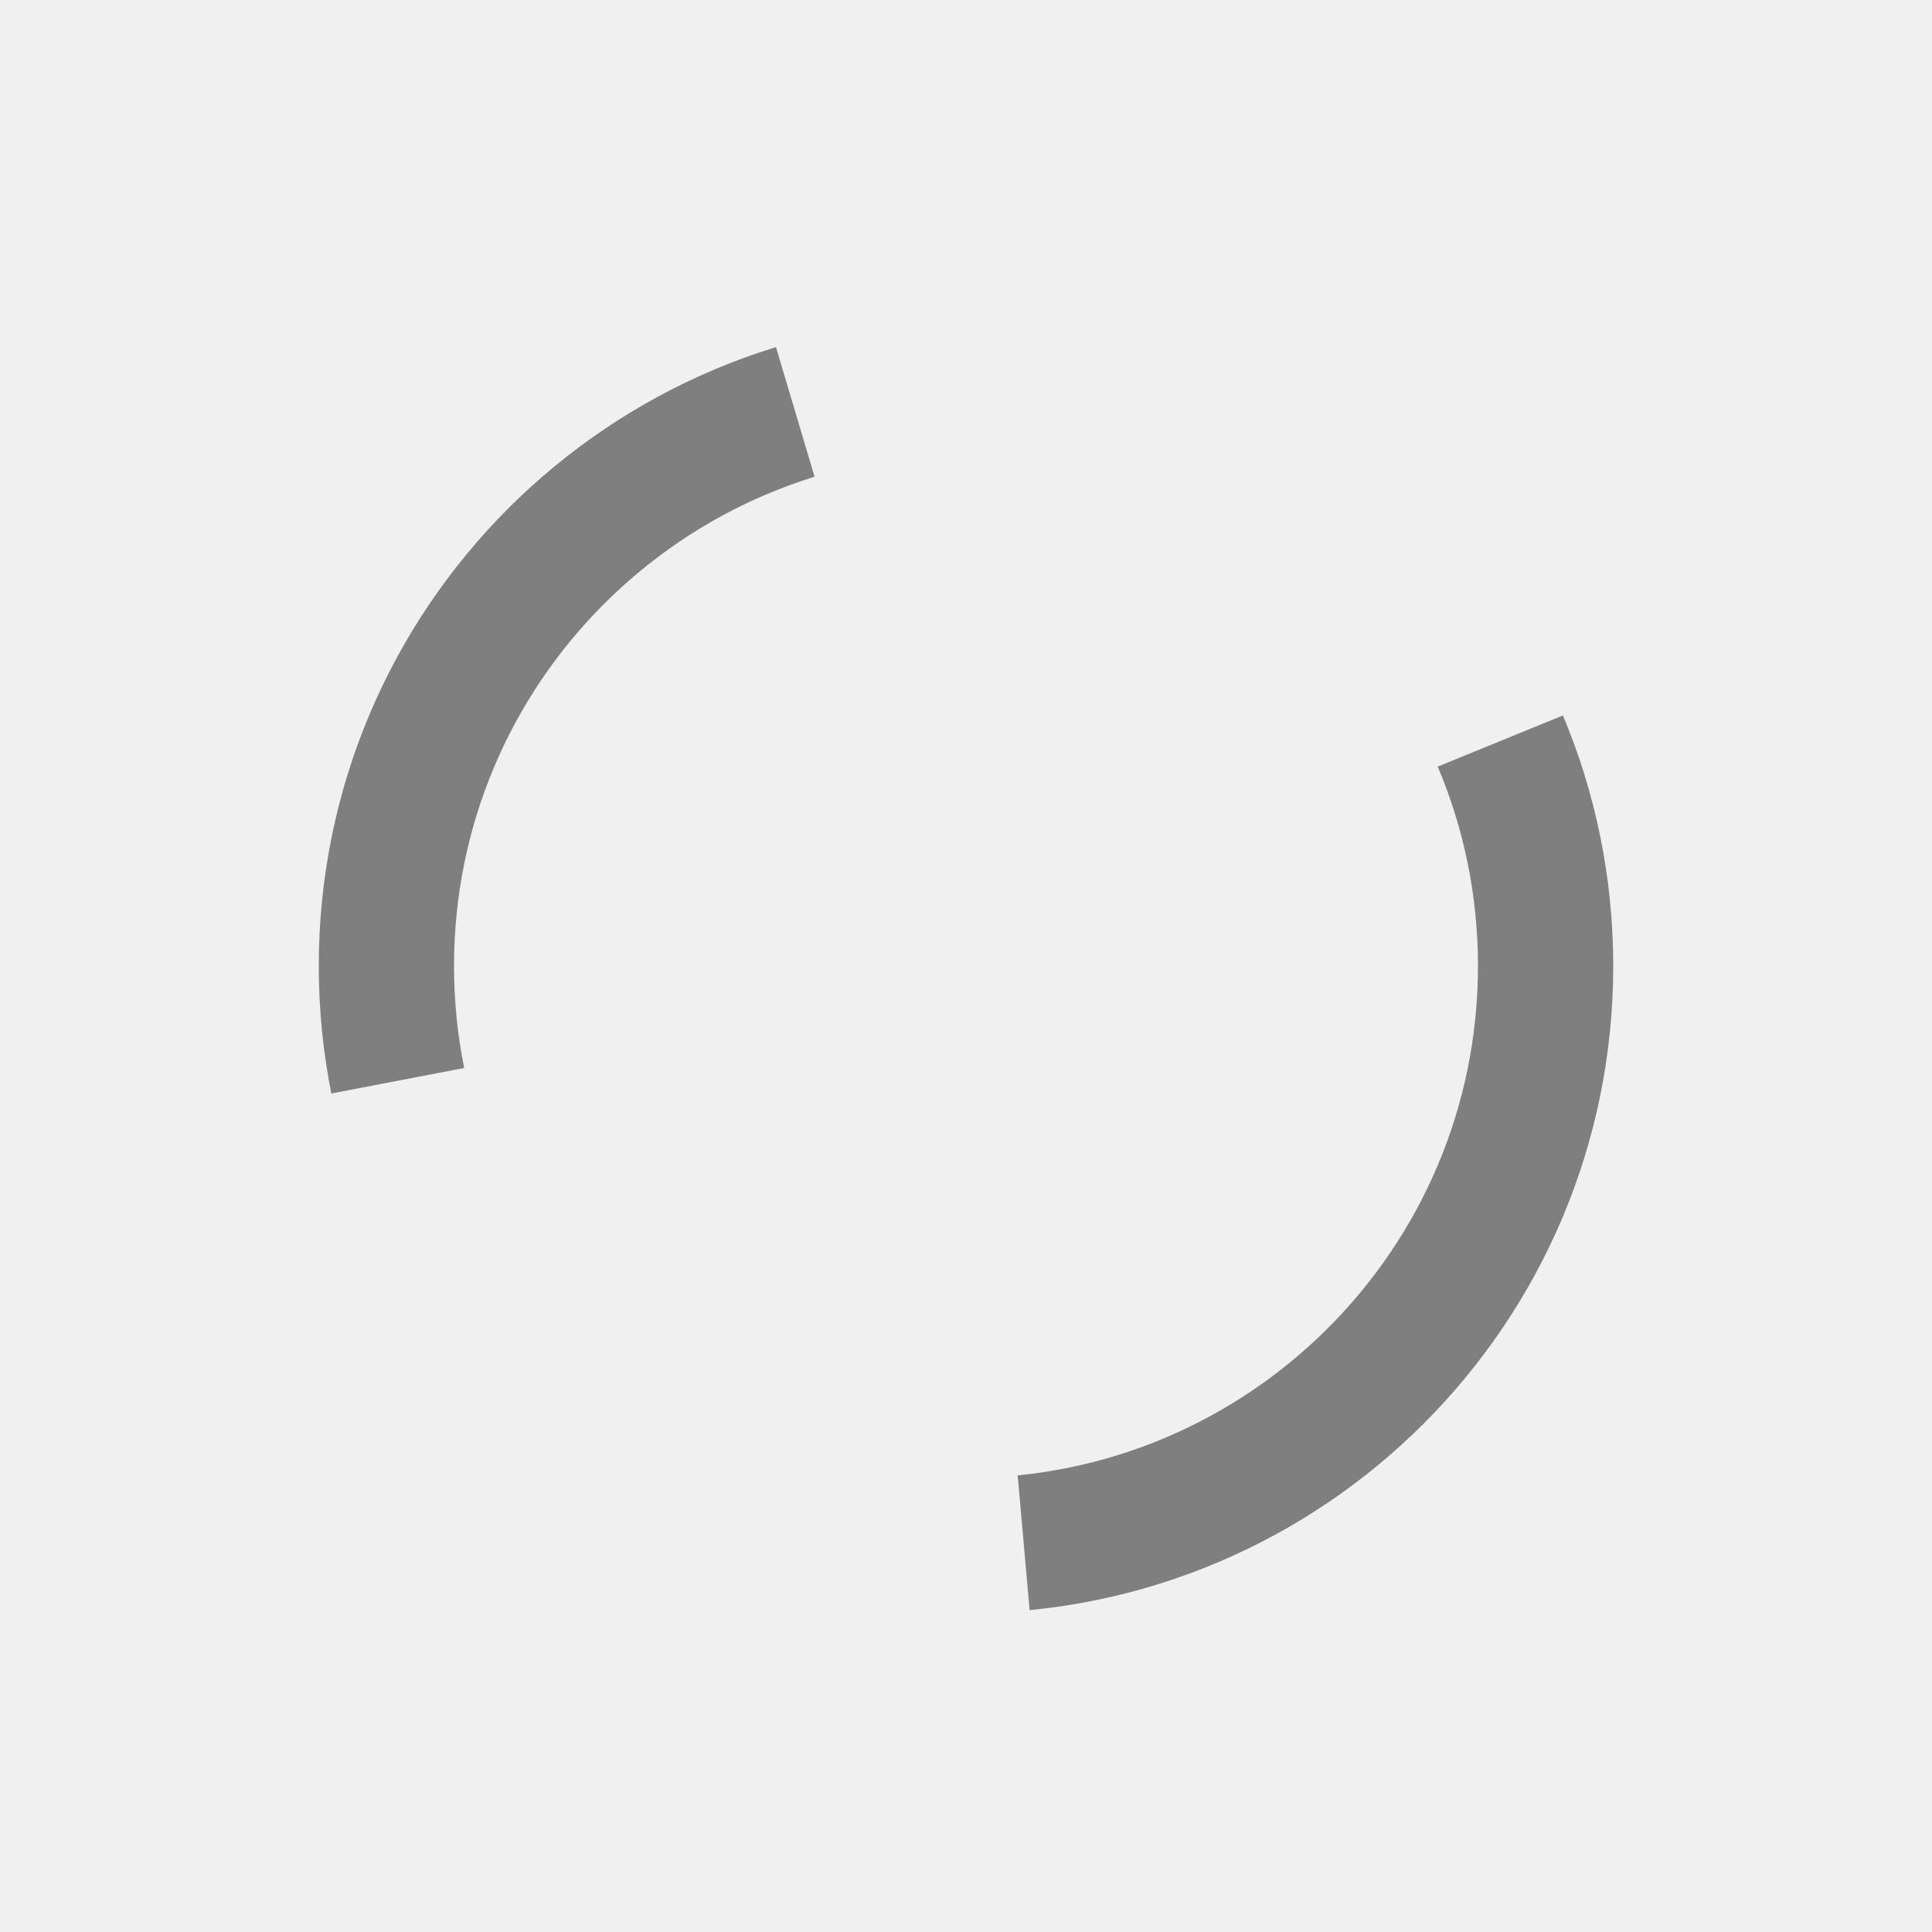
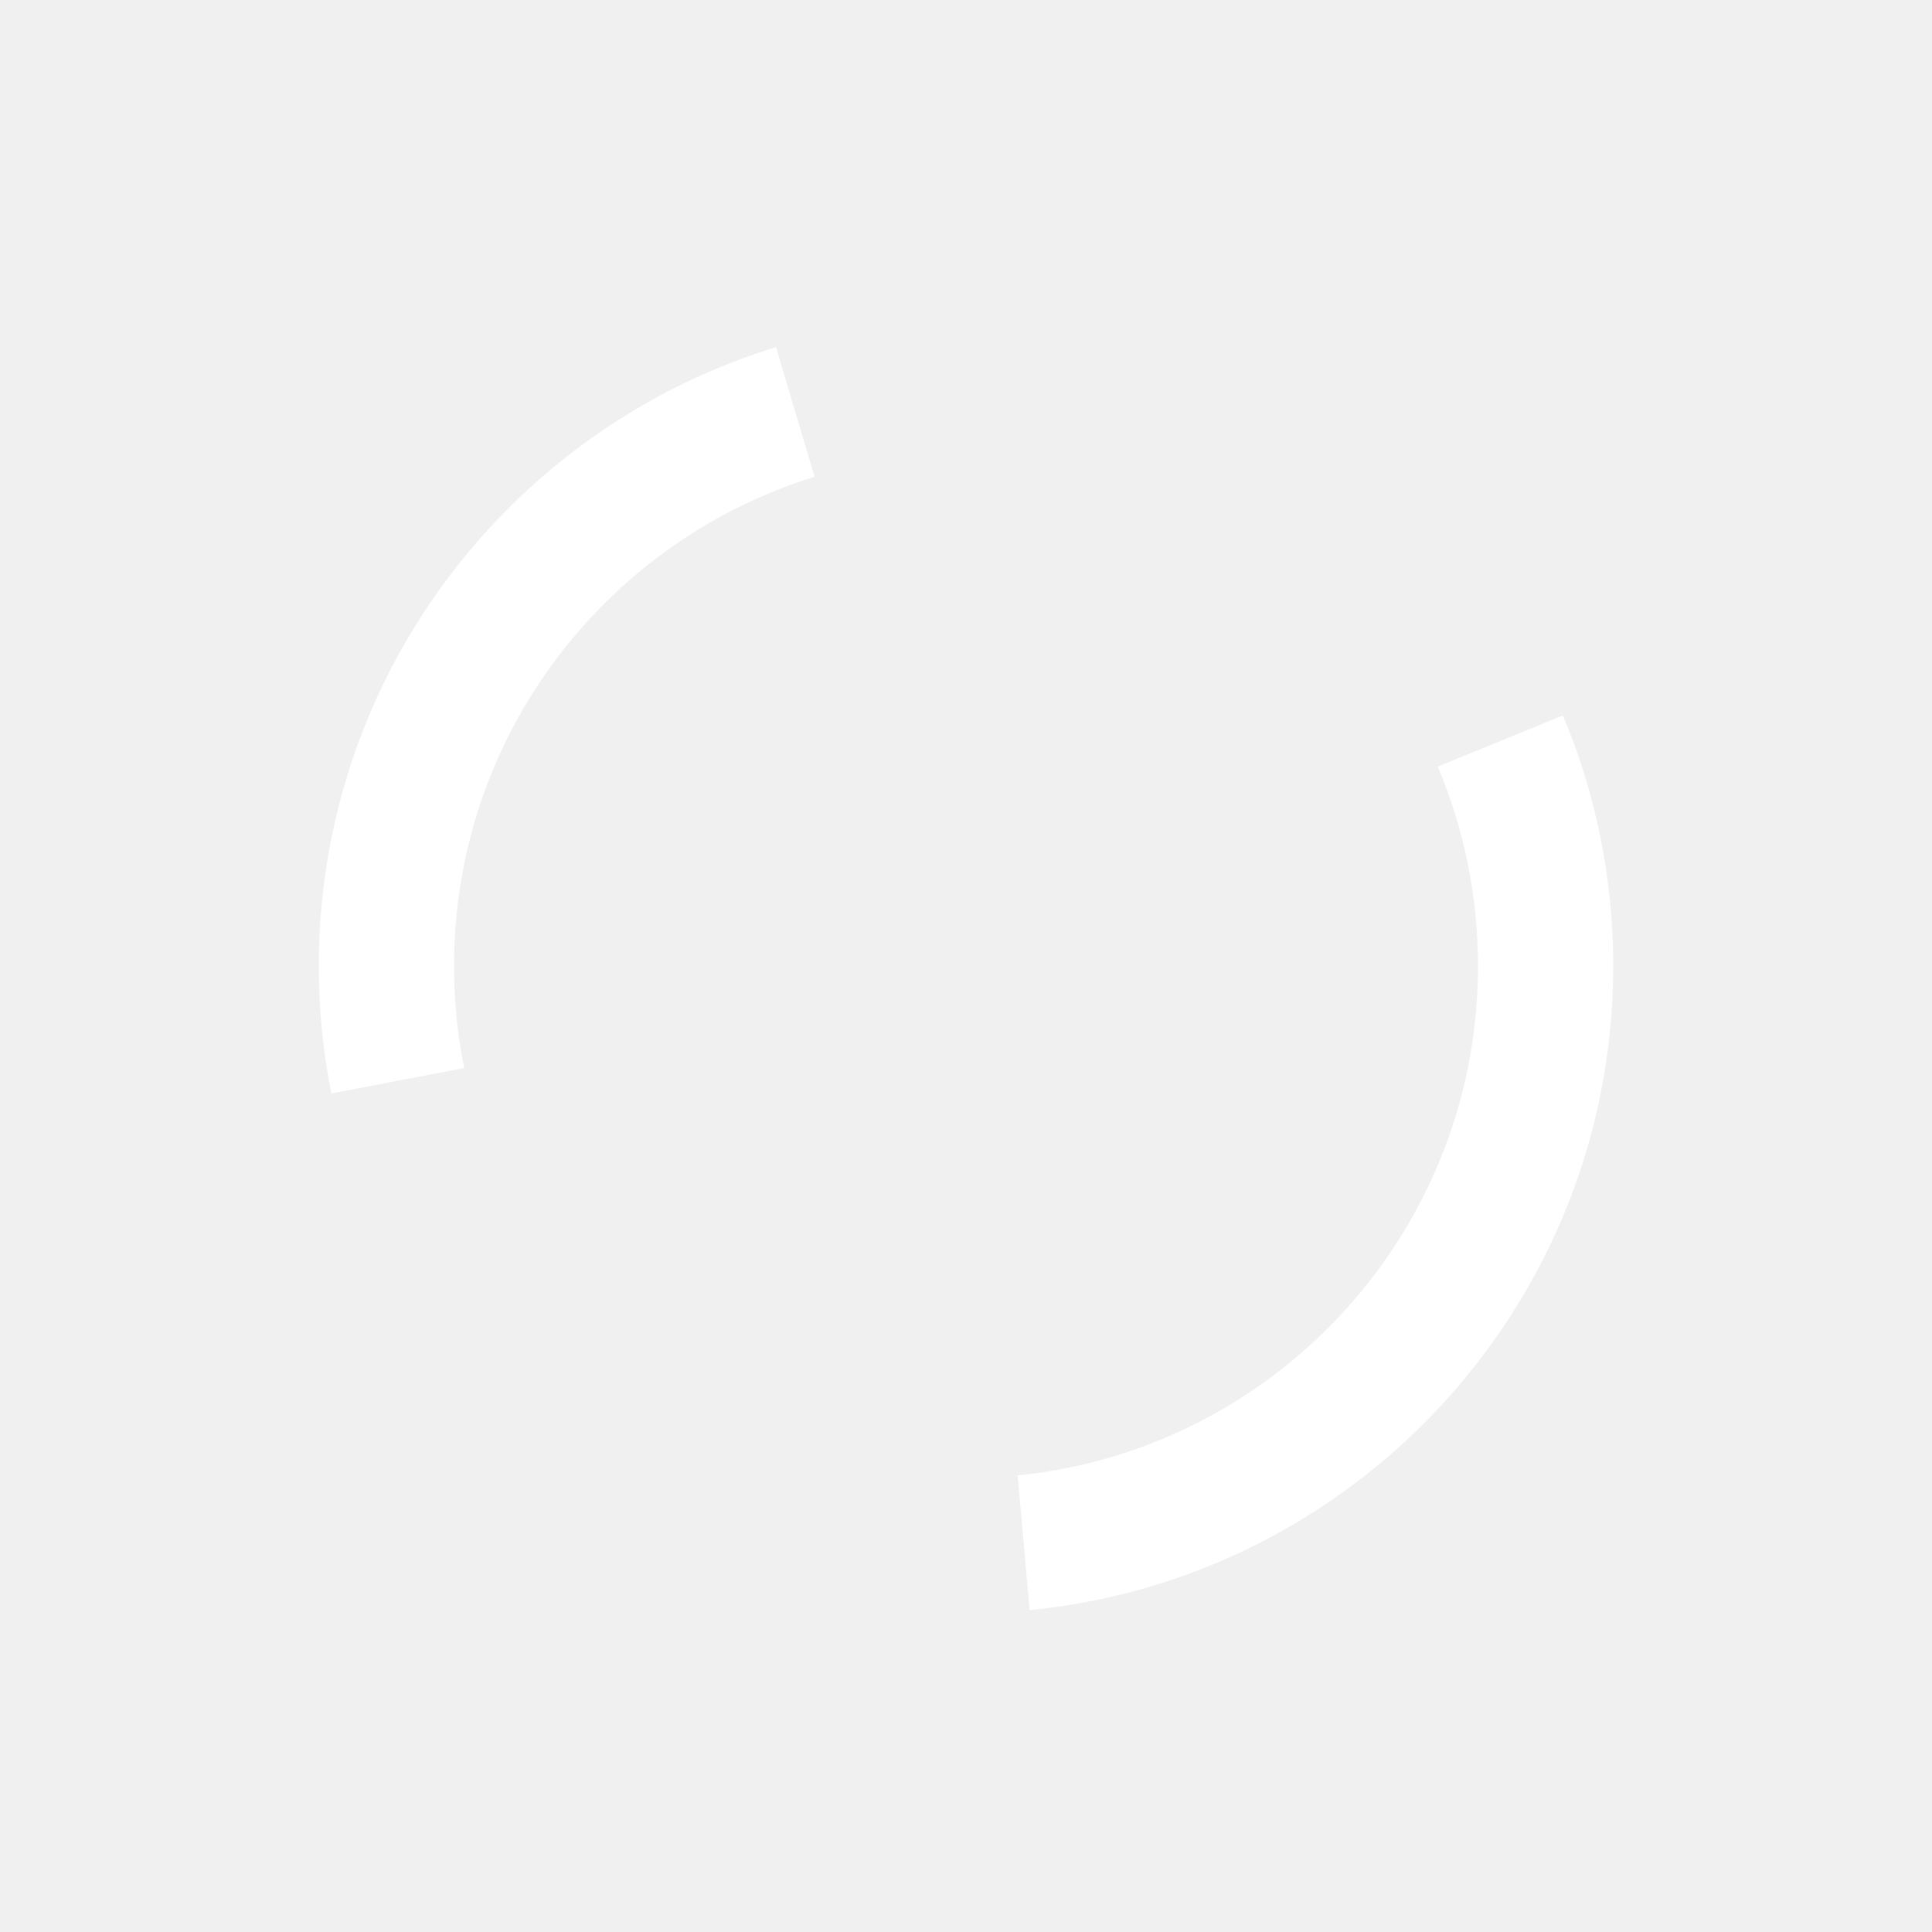
<svg xmlns="http://www.w3.org/2000/svg" width="35px" height="35px" viewBox="0 0 50 50">
-   <circle cx="25" cy="25" r="15" fill="none" stroke="#7f7f7f" stroke-width="3.5" stroke-dasharray="22.07 22.07" transform="rotate(0 25 25)">
+   <circle cx="25" cy="25" r="15" fill="none" stroke="#ffffff" stroke-width="3.5" stroke-dasharray="22.07 22.07" transform="rotate(0 25 25)">
    <animateTransform attributeName="transform" attributeType="XML" type="rotate" from="0 25 25" to="360 25 25" dur="0.6s" repeatCount="indefinite" />
  </circle>
</svg>
